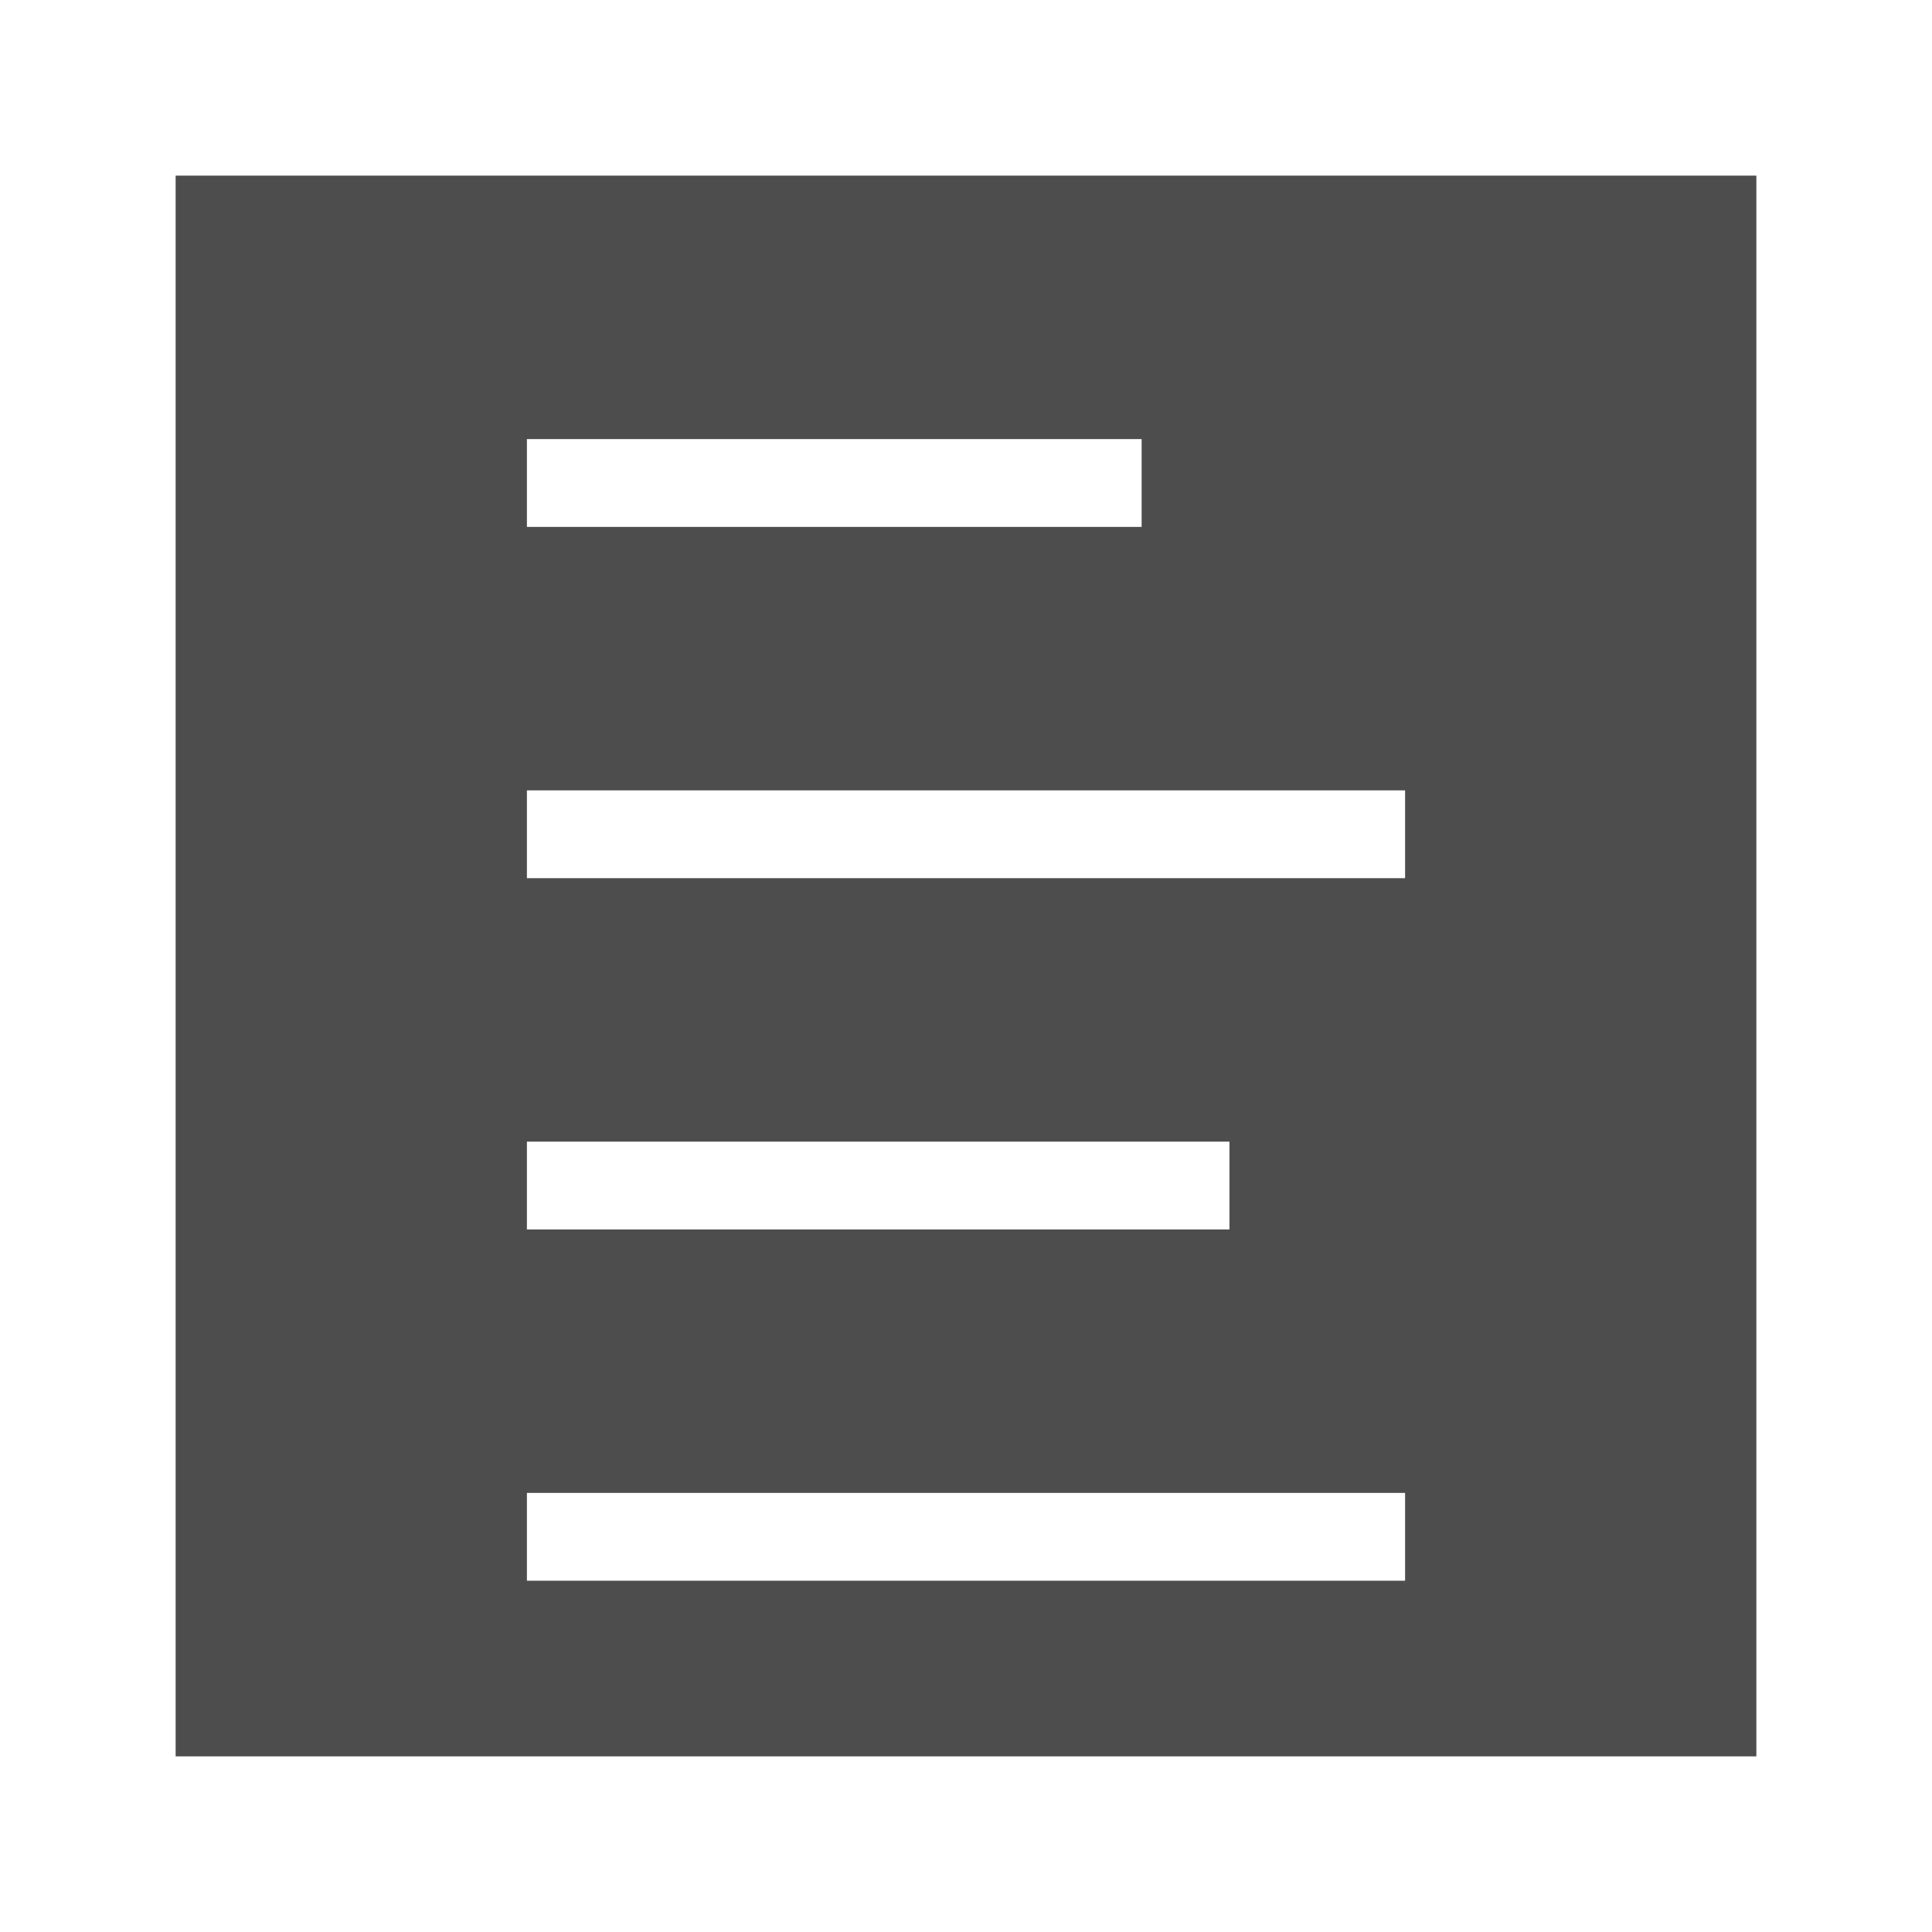
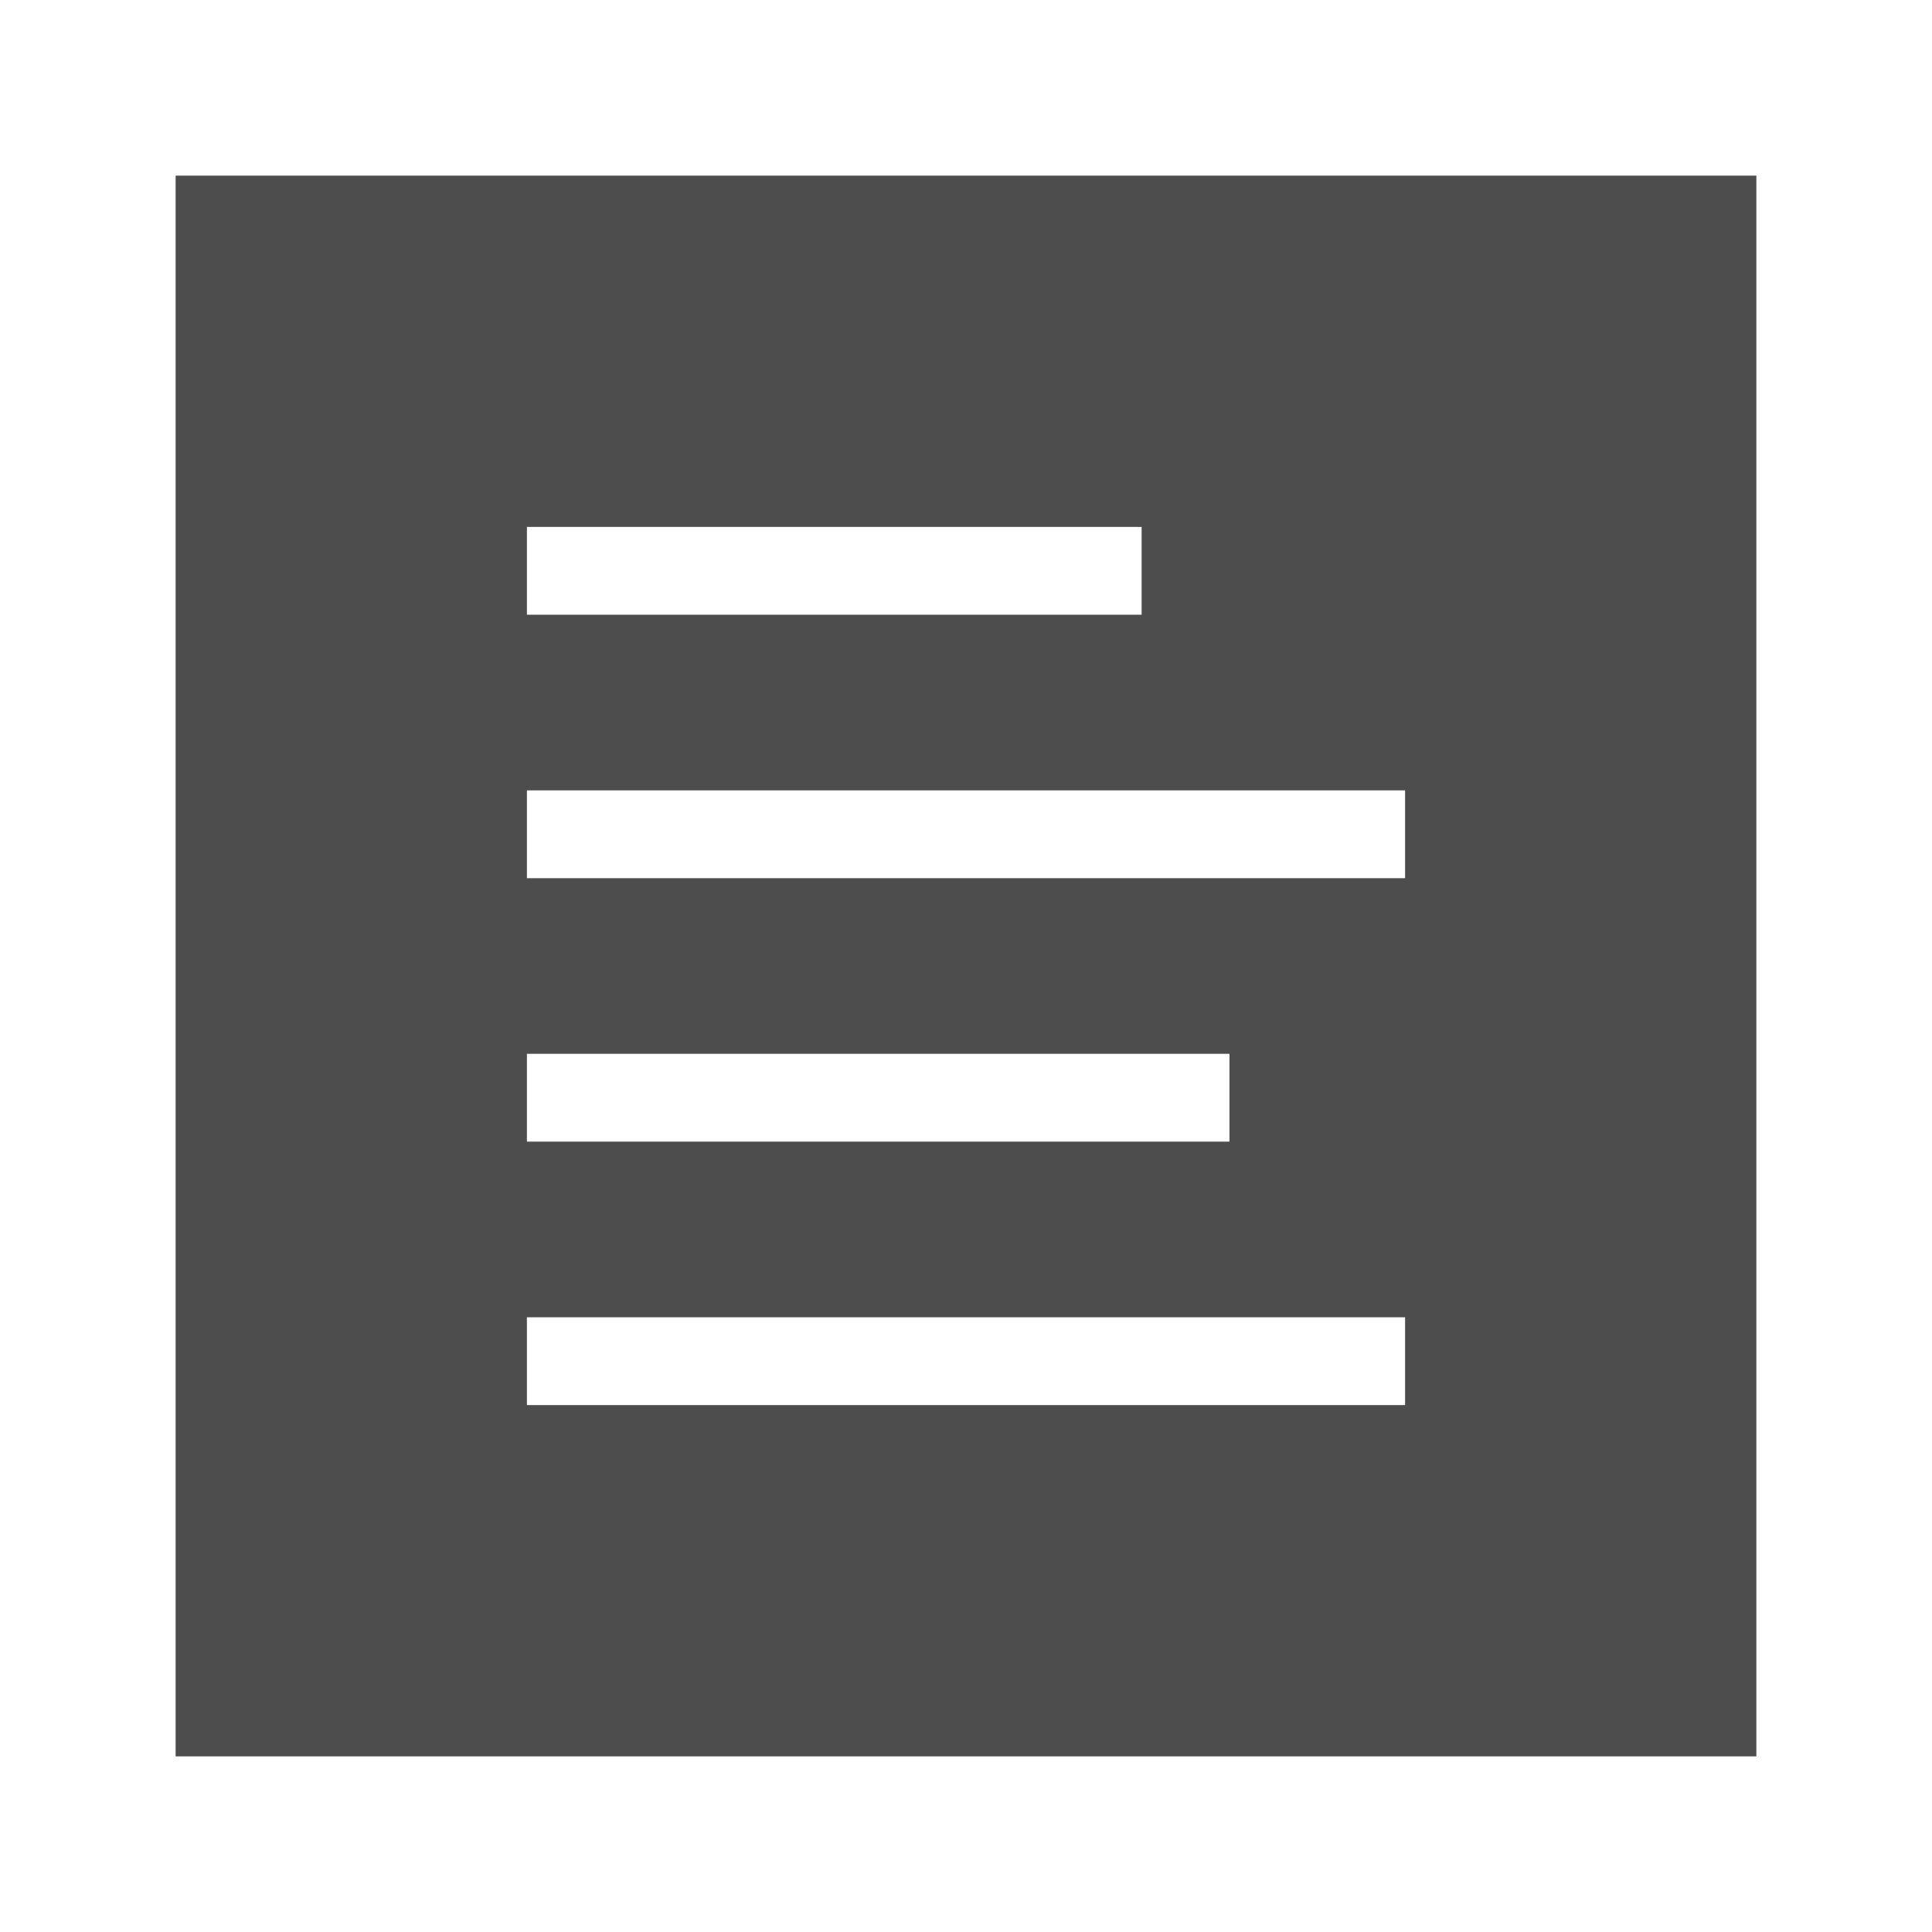
<svg xmlns="http://www.w3.org/2000/svg" width="22" version="1.1" height="22">
  <defs id="defs3051">
    <style type="text/css" id="current-color-scheme">
.ColorScheme-Text {
color:#4d4d4d;
}
</style>
  </defs>
-   <path style="fill:currentColor;fill-opacity:1;stroke:none" id="rect4090" d="M 2,2 V 20 H 20 V 2 Z m 4,3 h 7 V 6 H 6 Z m 0,4 h 10 v 1 H 6 Z m 0,4 h 8 v 1 H 6 Z m 0,4 h 10 v 1 H 6 Z" class="ColorScheme-Text" />
+   <path style="fill:currentColor" d="M 2,2 V 20 H 20 V 2 Z m 4,4 h 7 V 7 H 6 Z m 0,3 h 10 v 1 H 6 Z m 0,3 h 8 v 1 H 6 Z m 0,3 h 10 v 1 H 6 Z" class="ColorScheme-Text" />
</svg>
